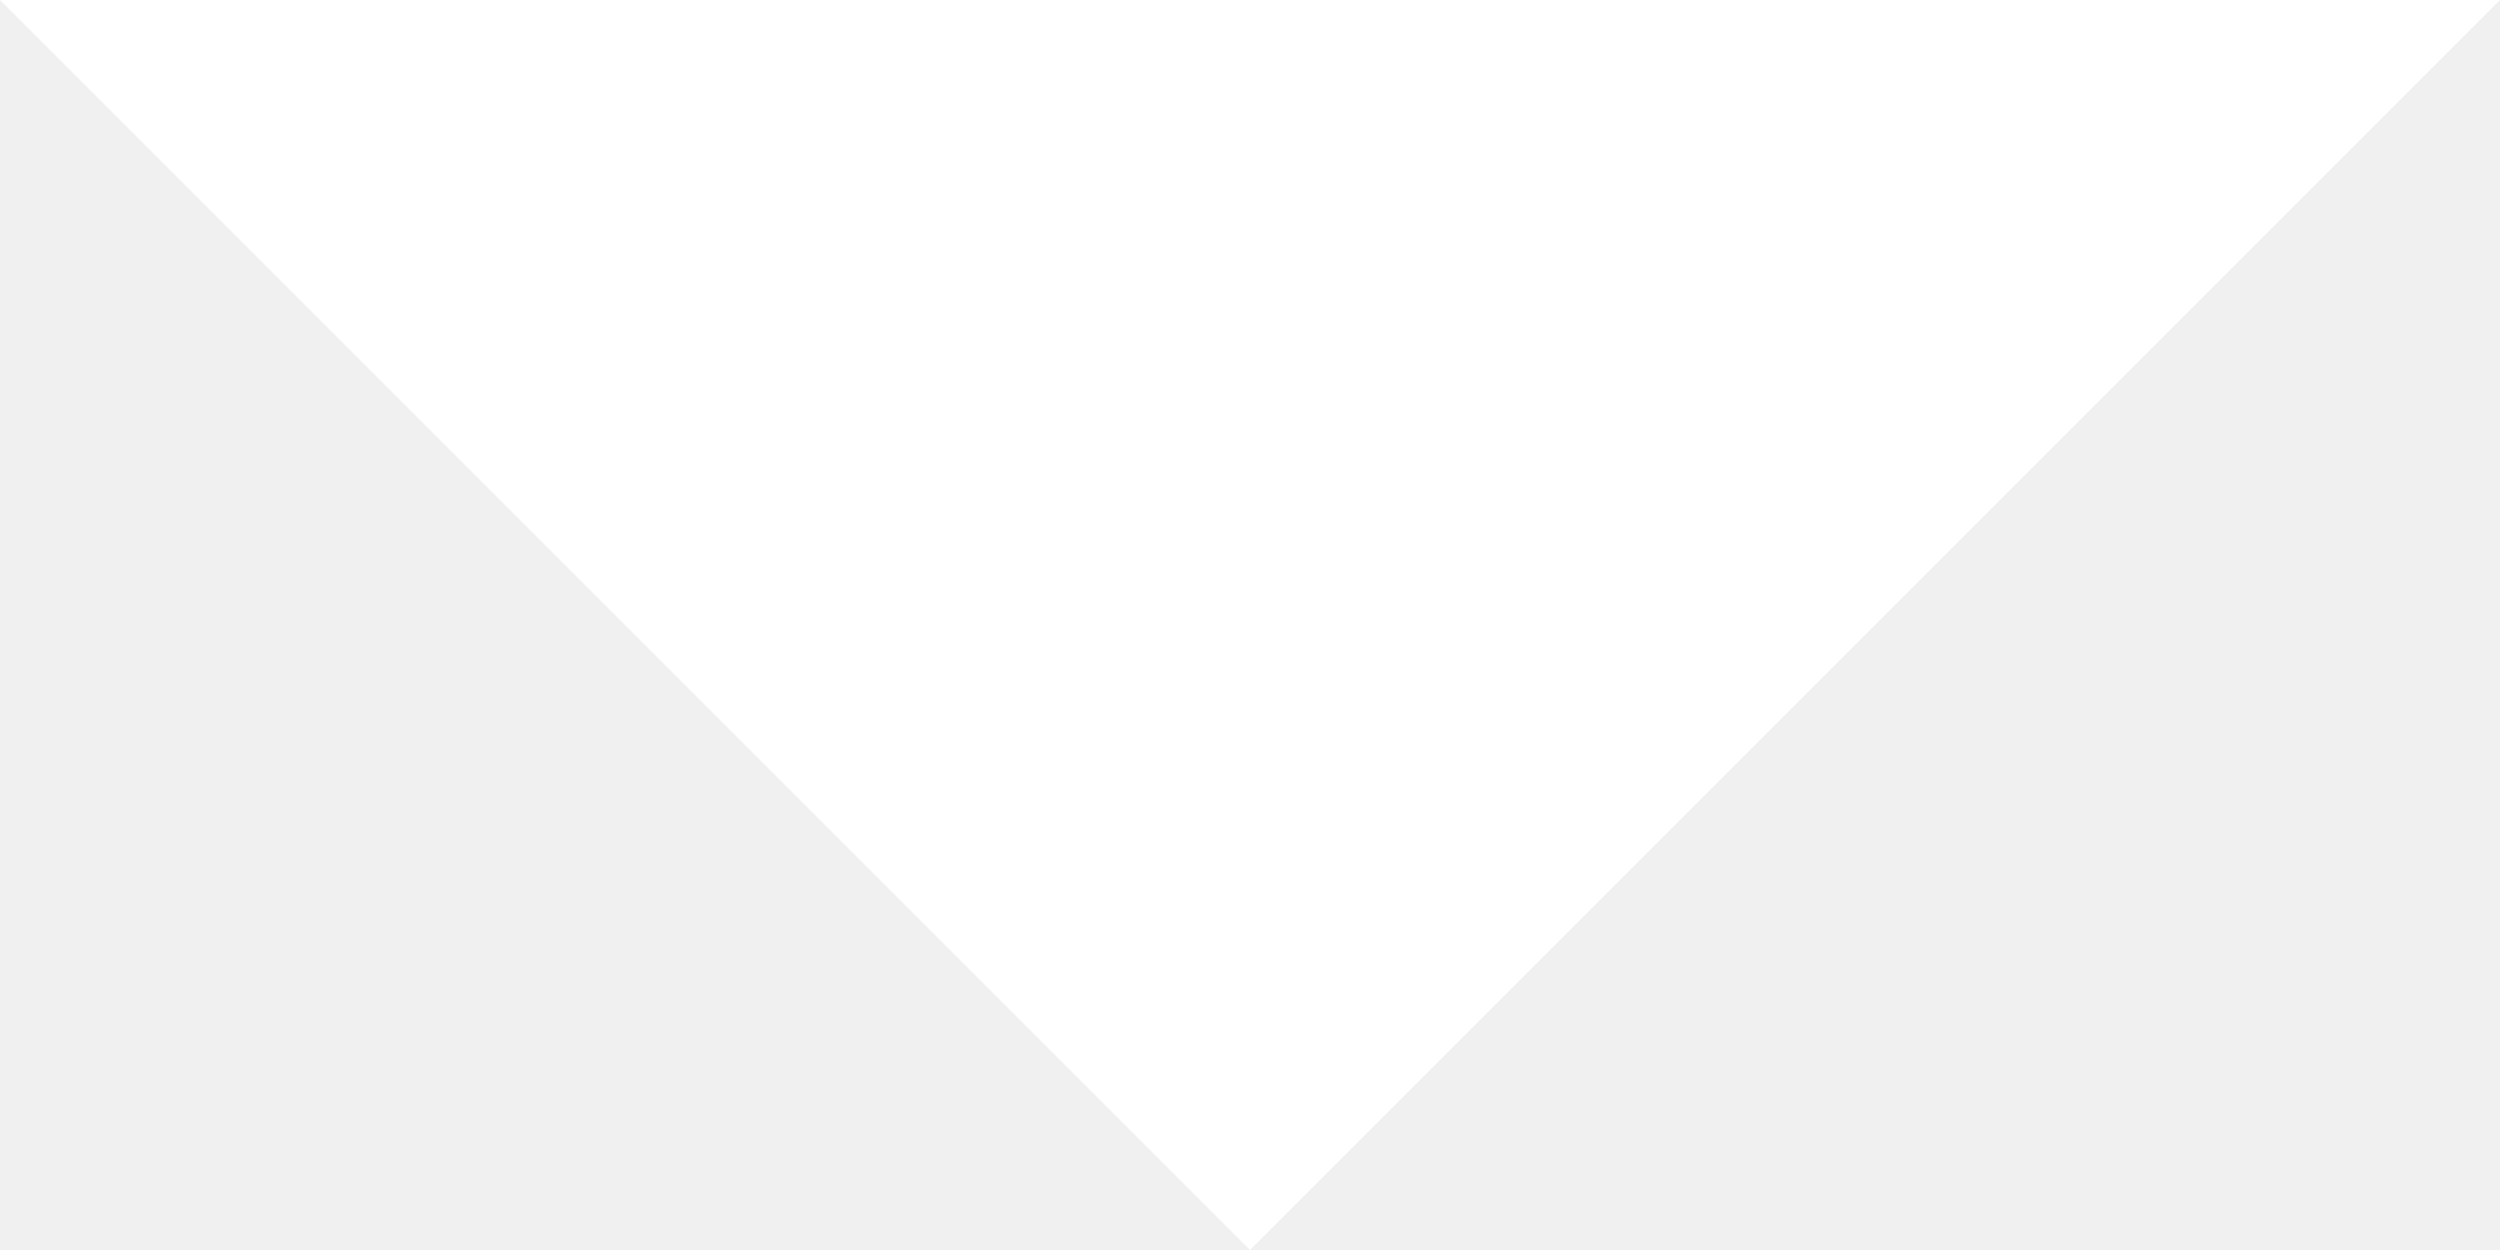
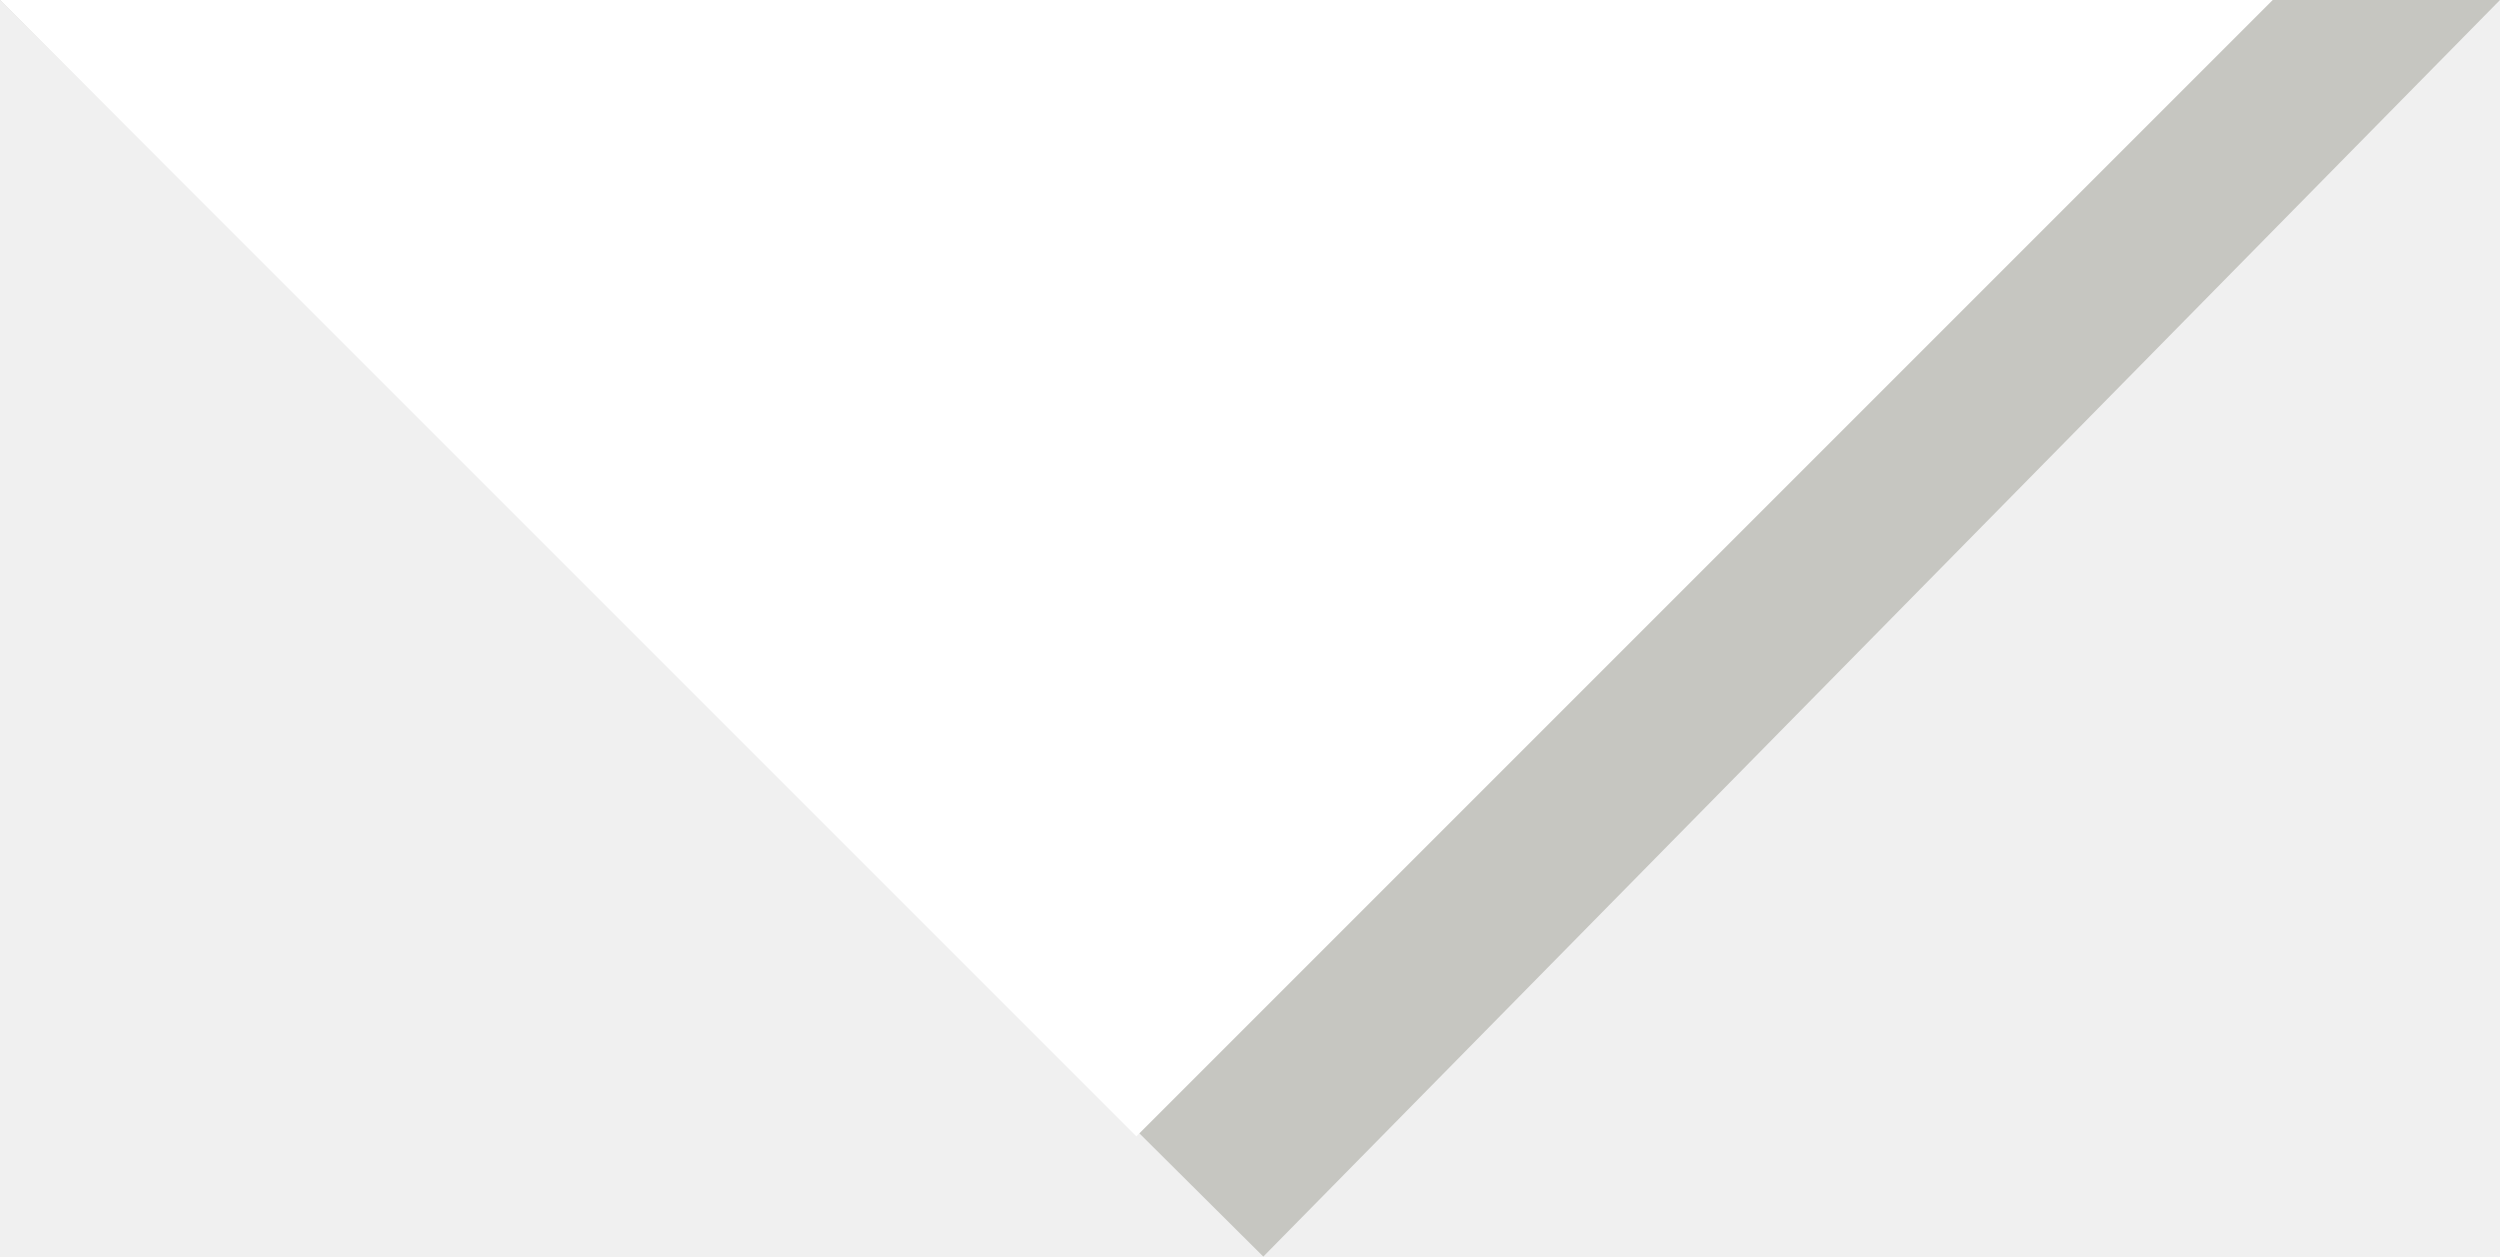
- <svg xmlns="http://www.w3.org/2000/svg" version="1.1" id="Layer_1" x="0px" y="0px" width="20px" height="10px" viewBox="0 0 20 10" enable-background="new 0 0 20 10" xml:space="preserve">
+ <svg xmlns="http://www.w3.org/2000/svg" version="1.1" id="Layer_1" x="0px" y="0px" width="22px" height="11.058px" viewBox="0 0 22 11.058" enable-background="new 0 0 22 11.058" xml:space="preserve">
+   <polyline fill="#C6C6C1" points="22,0 11.117,11.058 0,0 " />
  <polyline fill="#FFFFFF" points="20,0 10,10 0,0 " />
</svg>
